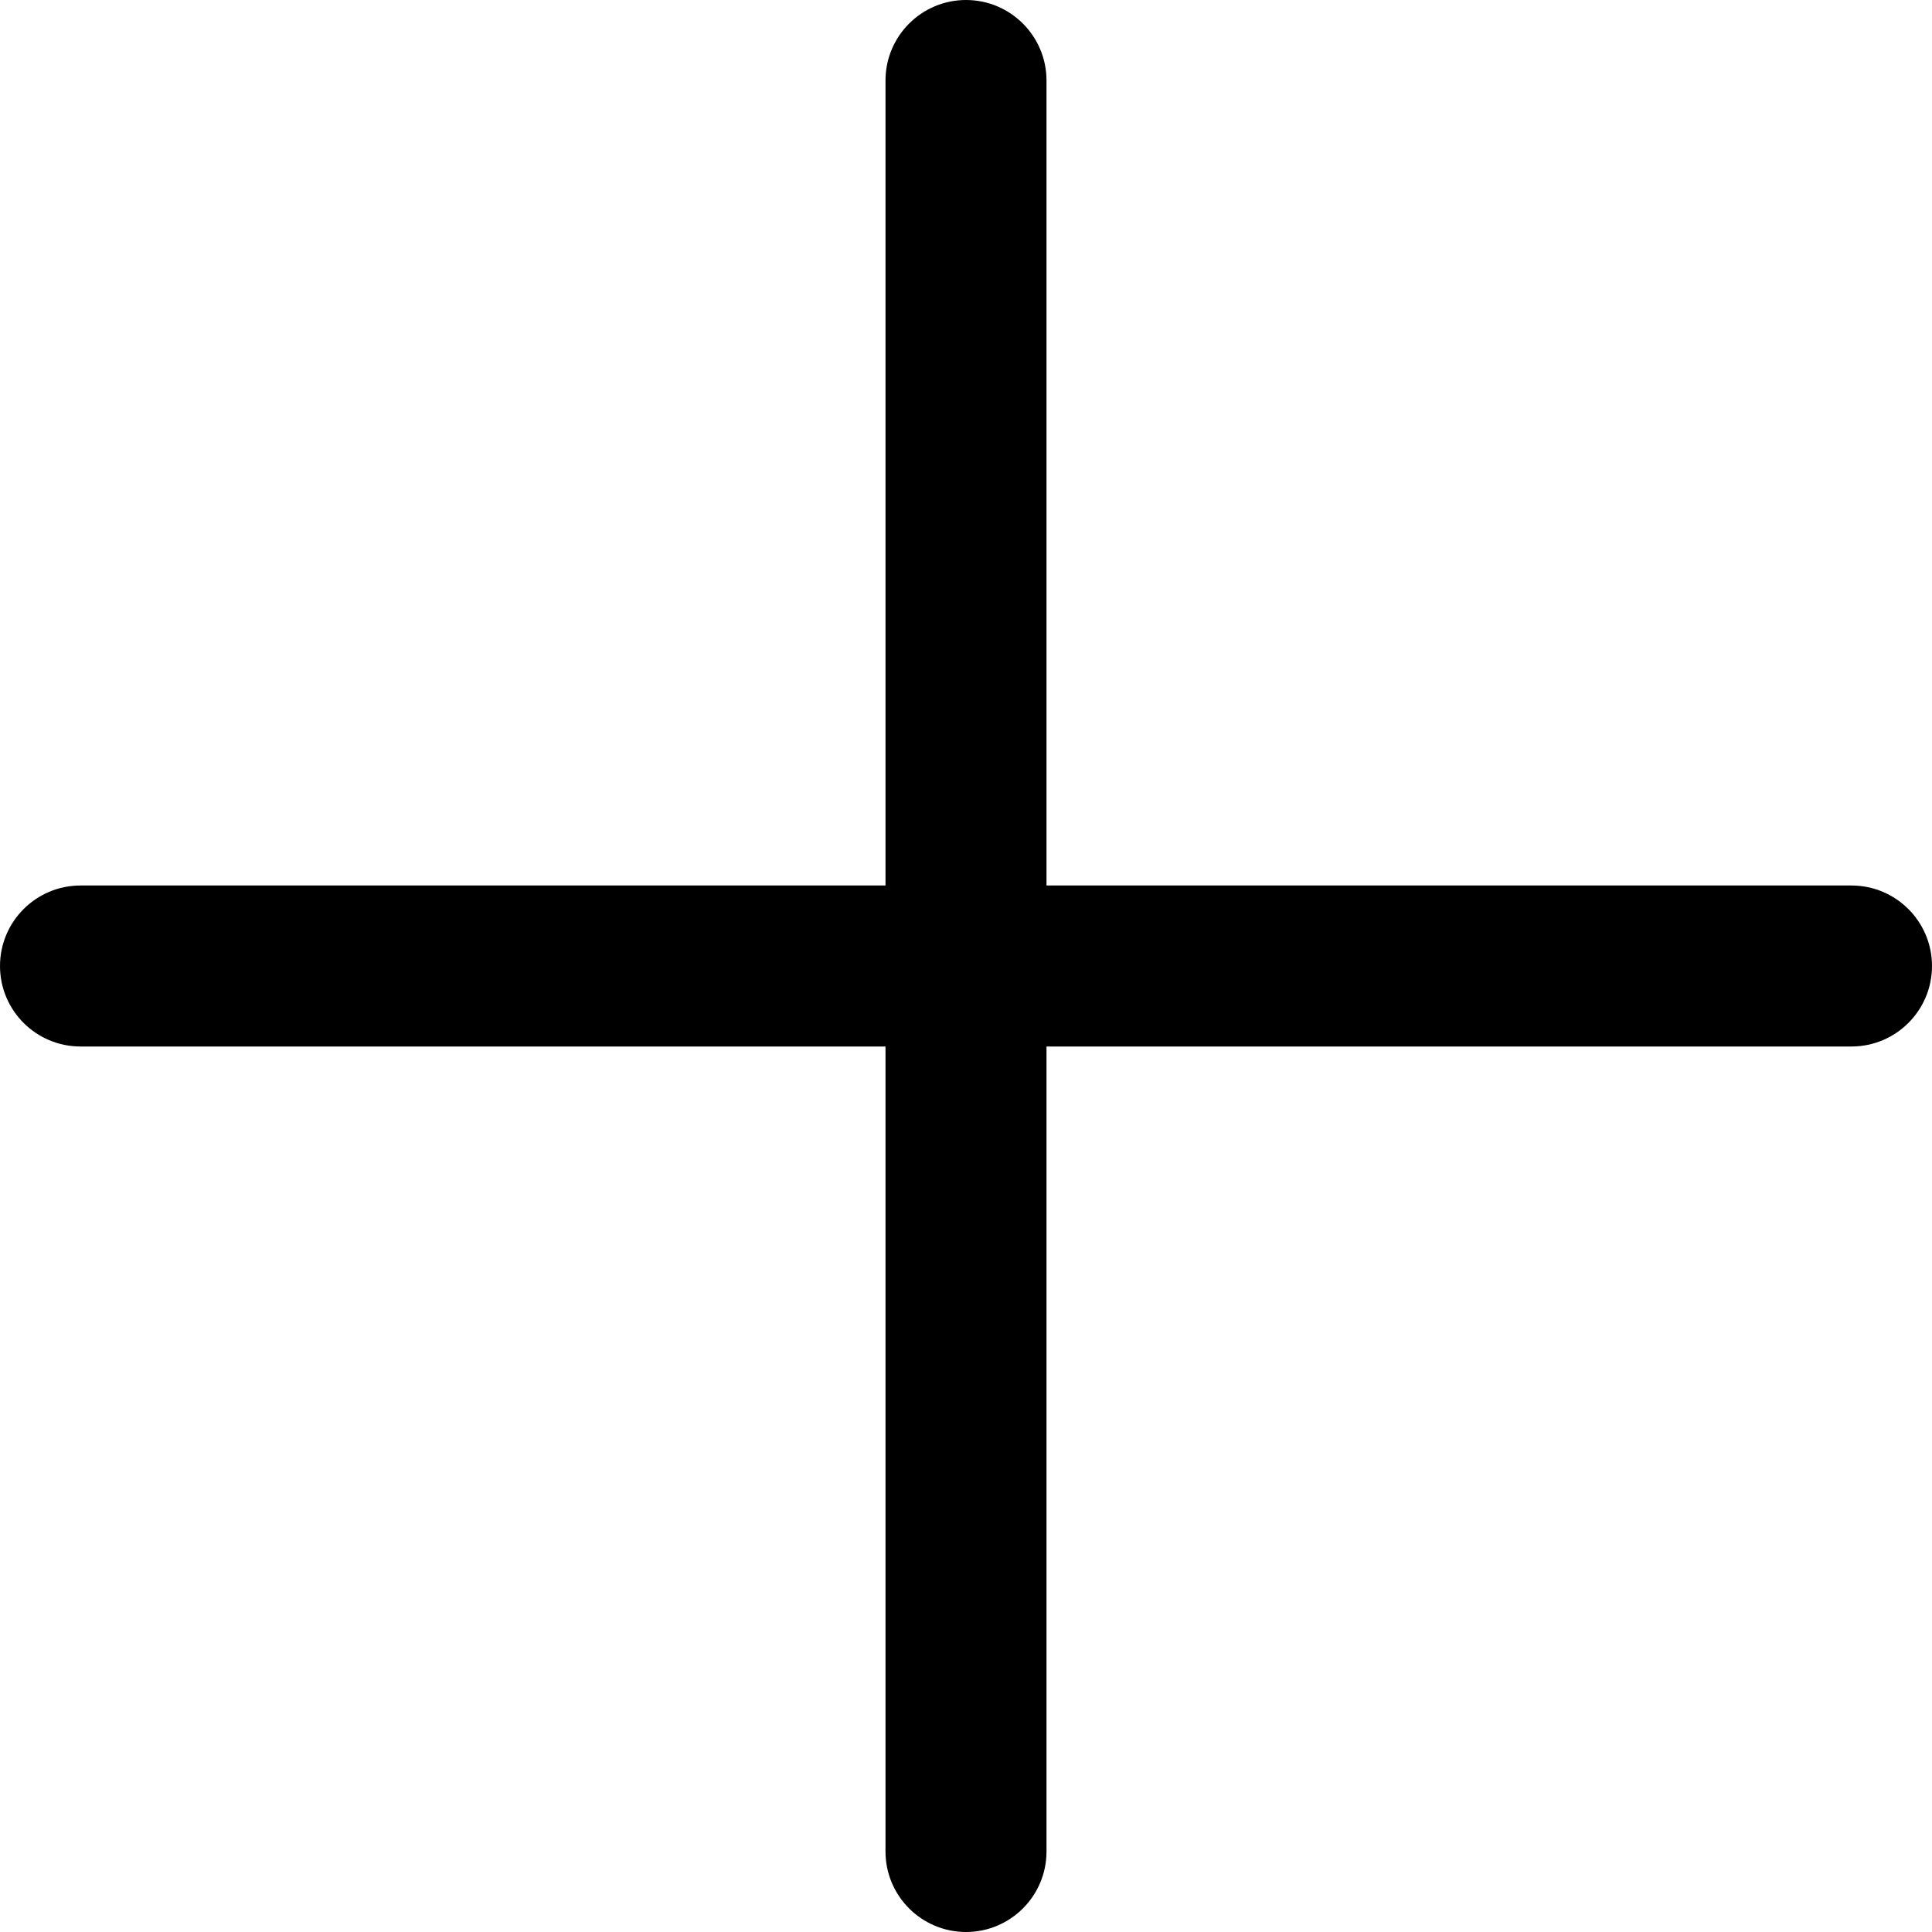
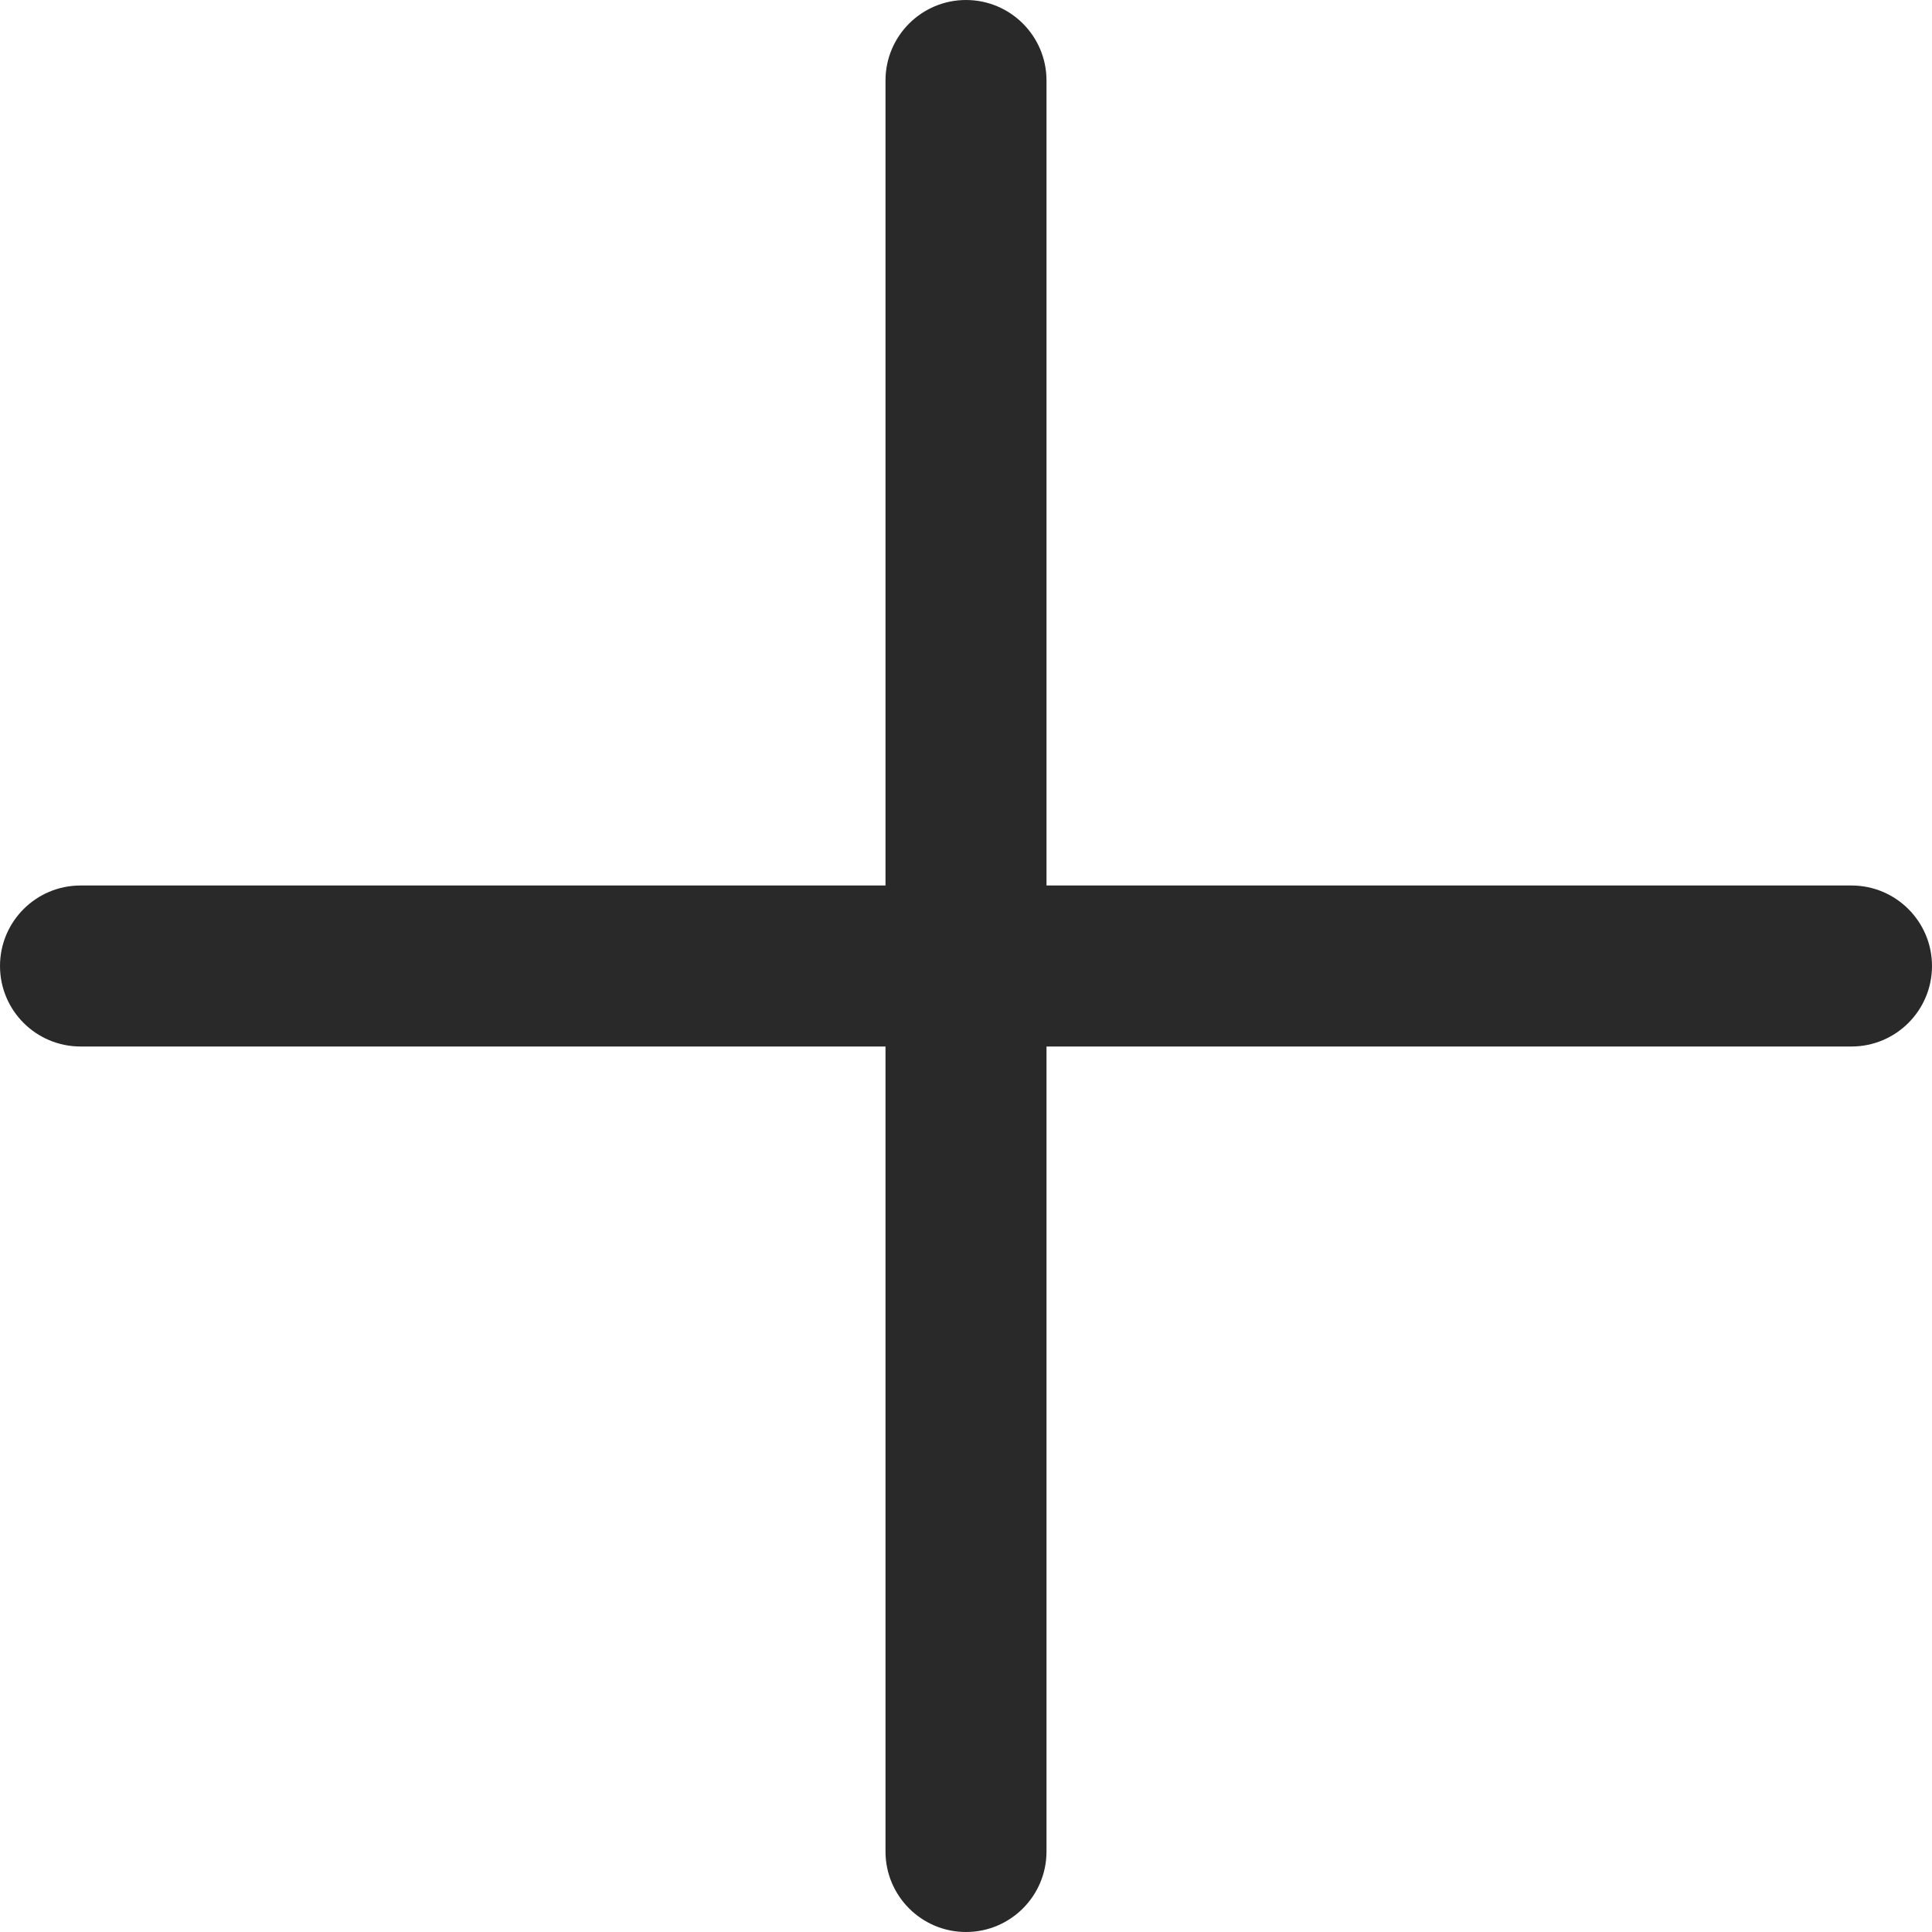
- <svg xmlns="http://www.w3.org/2000/svg" width="24px" height="24px" viewBox="0 0 24 24" version="1.1">
-   <path d="M13,13 L13,23 C13,23.552 12.552,24 12,24 C11.448,24 11,23.552 11,23 L11,13 L1,13 C0.448,13 0,12.552 0,12 C0,11.448 0.448,11 1,11 L11,11 L11,1 C11,0.448 11.448,0 12,0 C12.552,0 13,0.448 13,1 L13,11 L23,11 C23.552,11 24,11.448 24,12 C24,12.552 23.552,13 23,13 L13,13 Z" />
+ <svg xmlns="http://www.w3.org/2000/svg" viewBox="0 0 24 24" version="1.1">
+   <g id="Icons/Basic-icons/plus" stroke="none" stroke-width="1" fill="none" fill-rule="evenodd">
+     <path d="M12,0 C12.552,0 13,0.448 13,1 L13,11 L23,11 C23.552,11 24,11.448 24,12 C24,12.552 23.552,13 23,13 L13,13 L13,23 C13,23.552 12.552,24 12,24 C11.448,24 11,23.552 11,23 L11,13 L1,13 C0.448,13 0,12.552 0,12 C0,11.448 0.448,11 1,11 L11,11 L11,1 C11,0.448 11.448,0 12,0 Z" id="Combined-Shape" fill="#292929" />
+   </g>
</svg>
